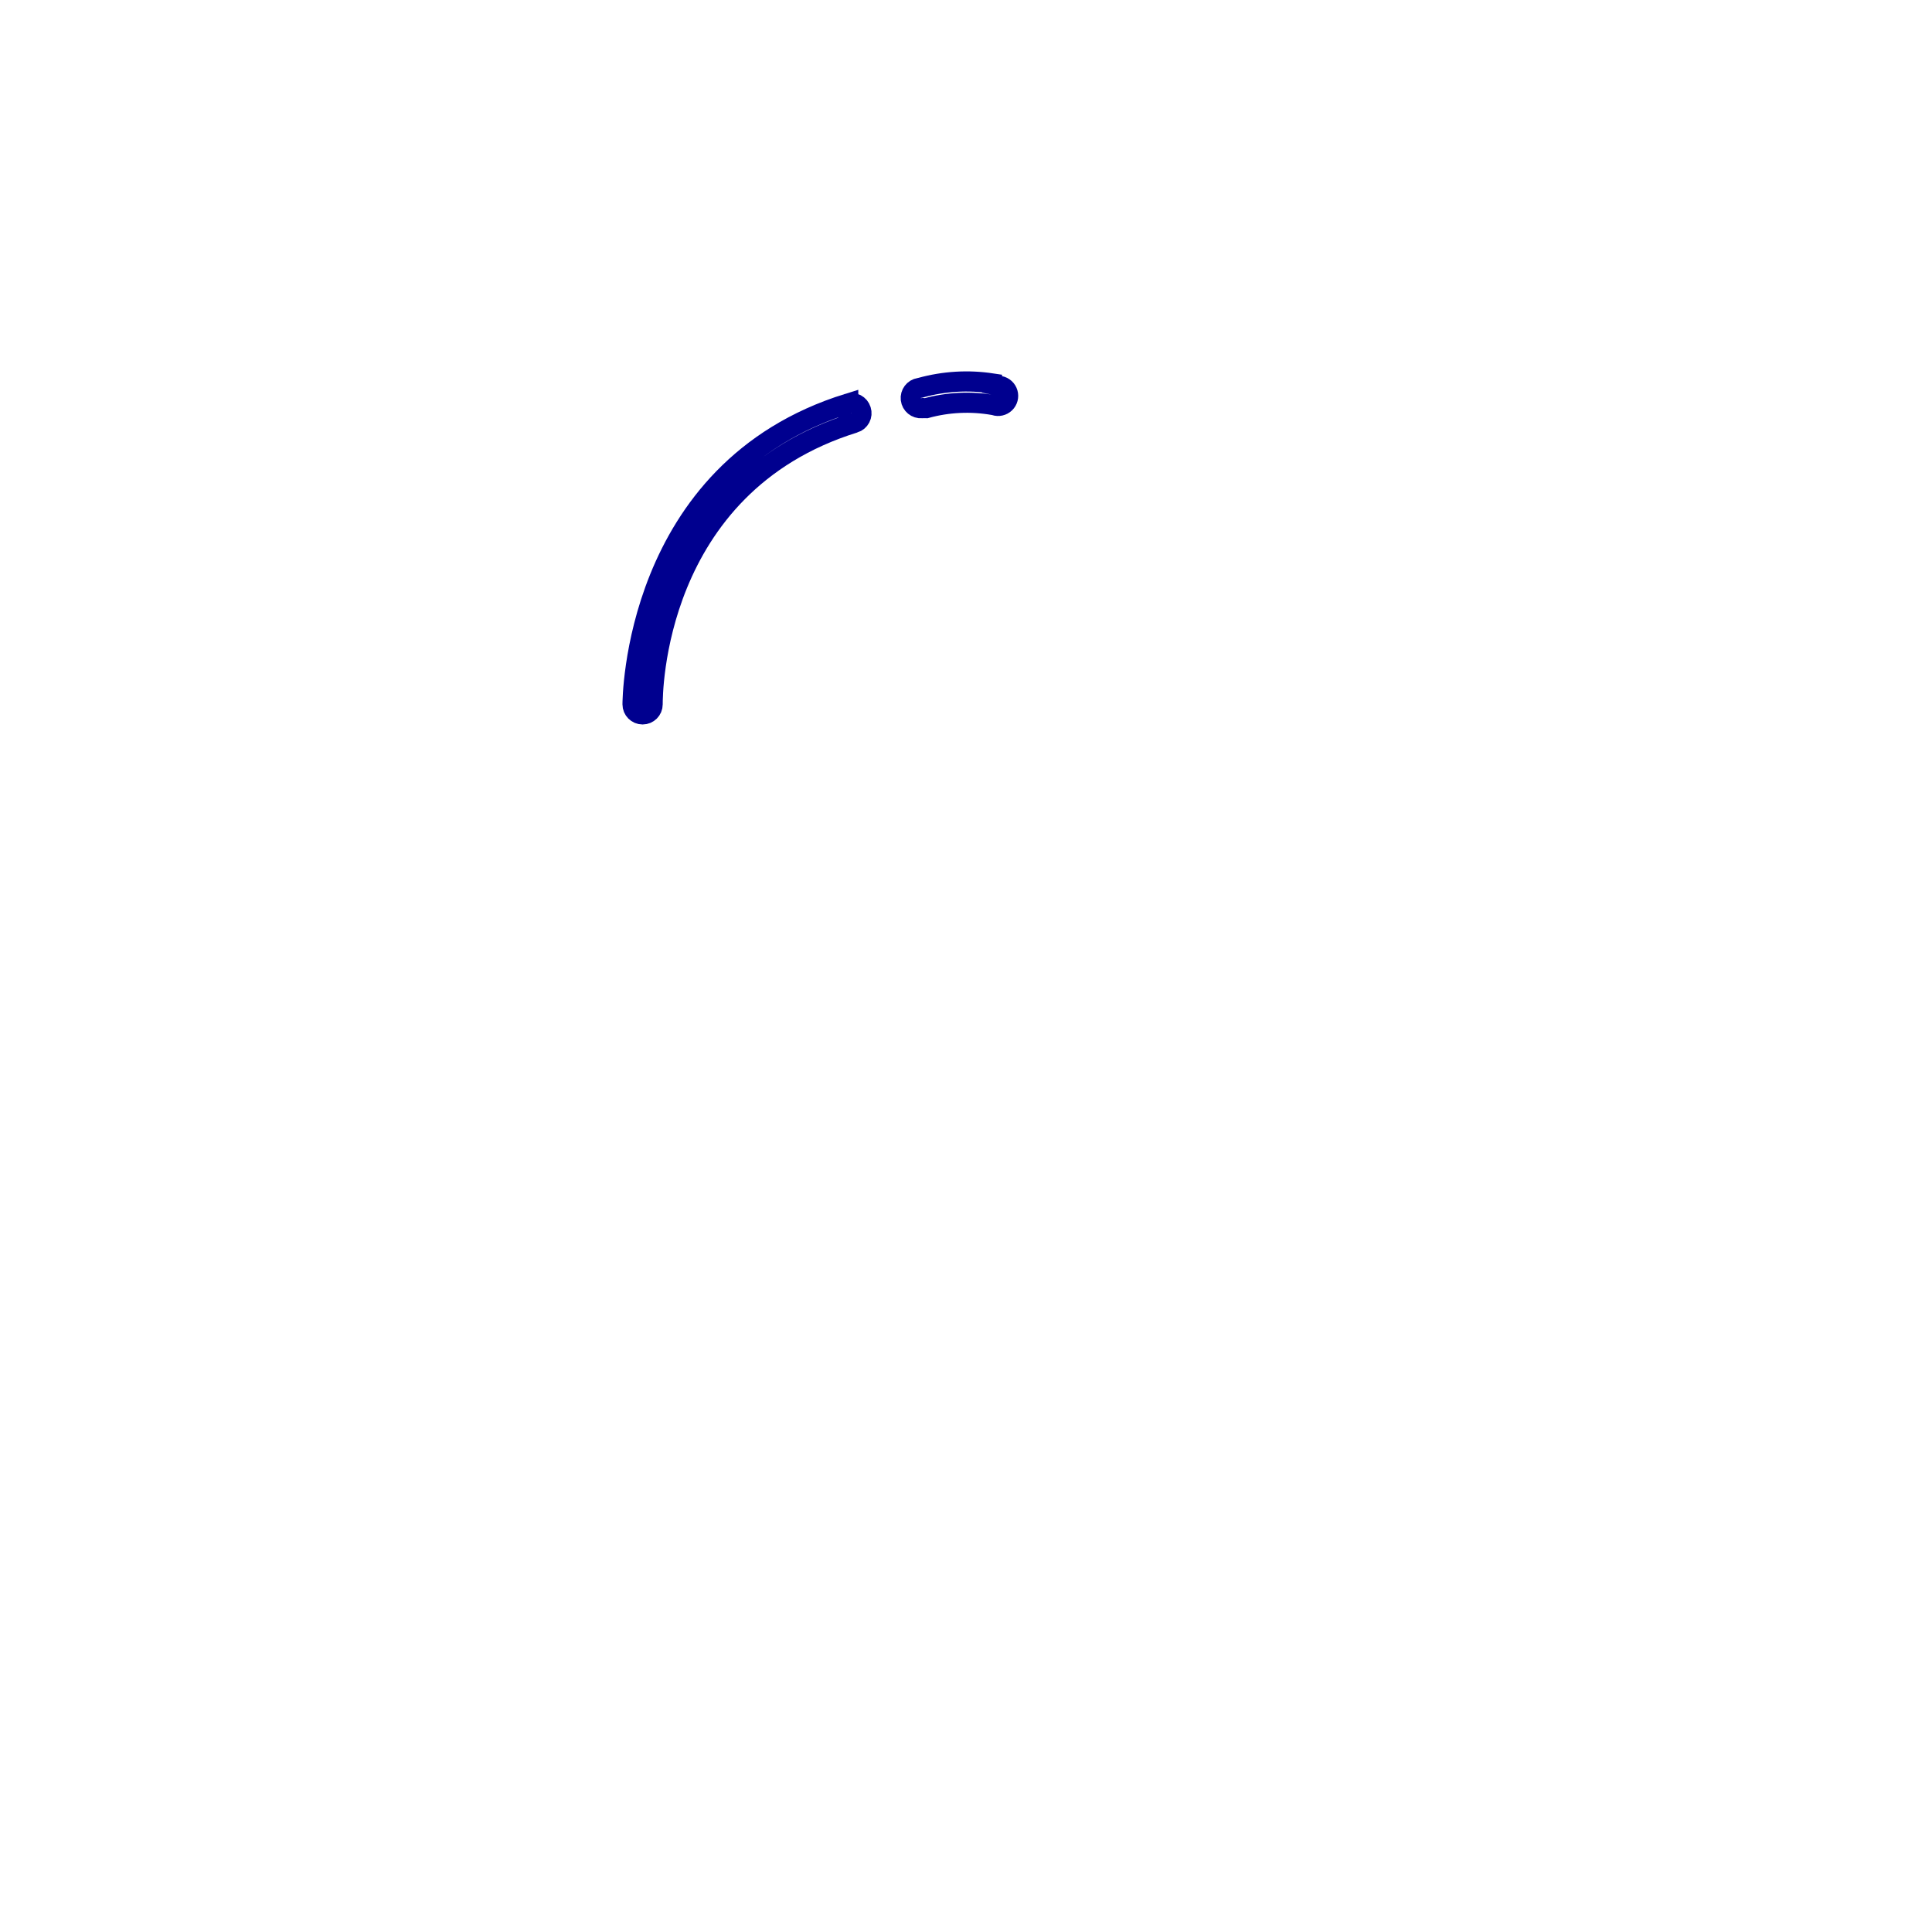
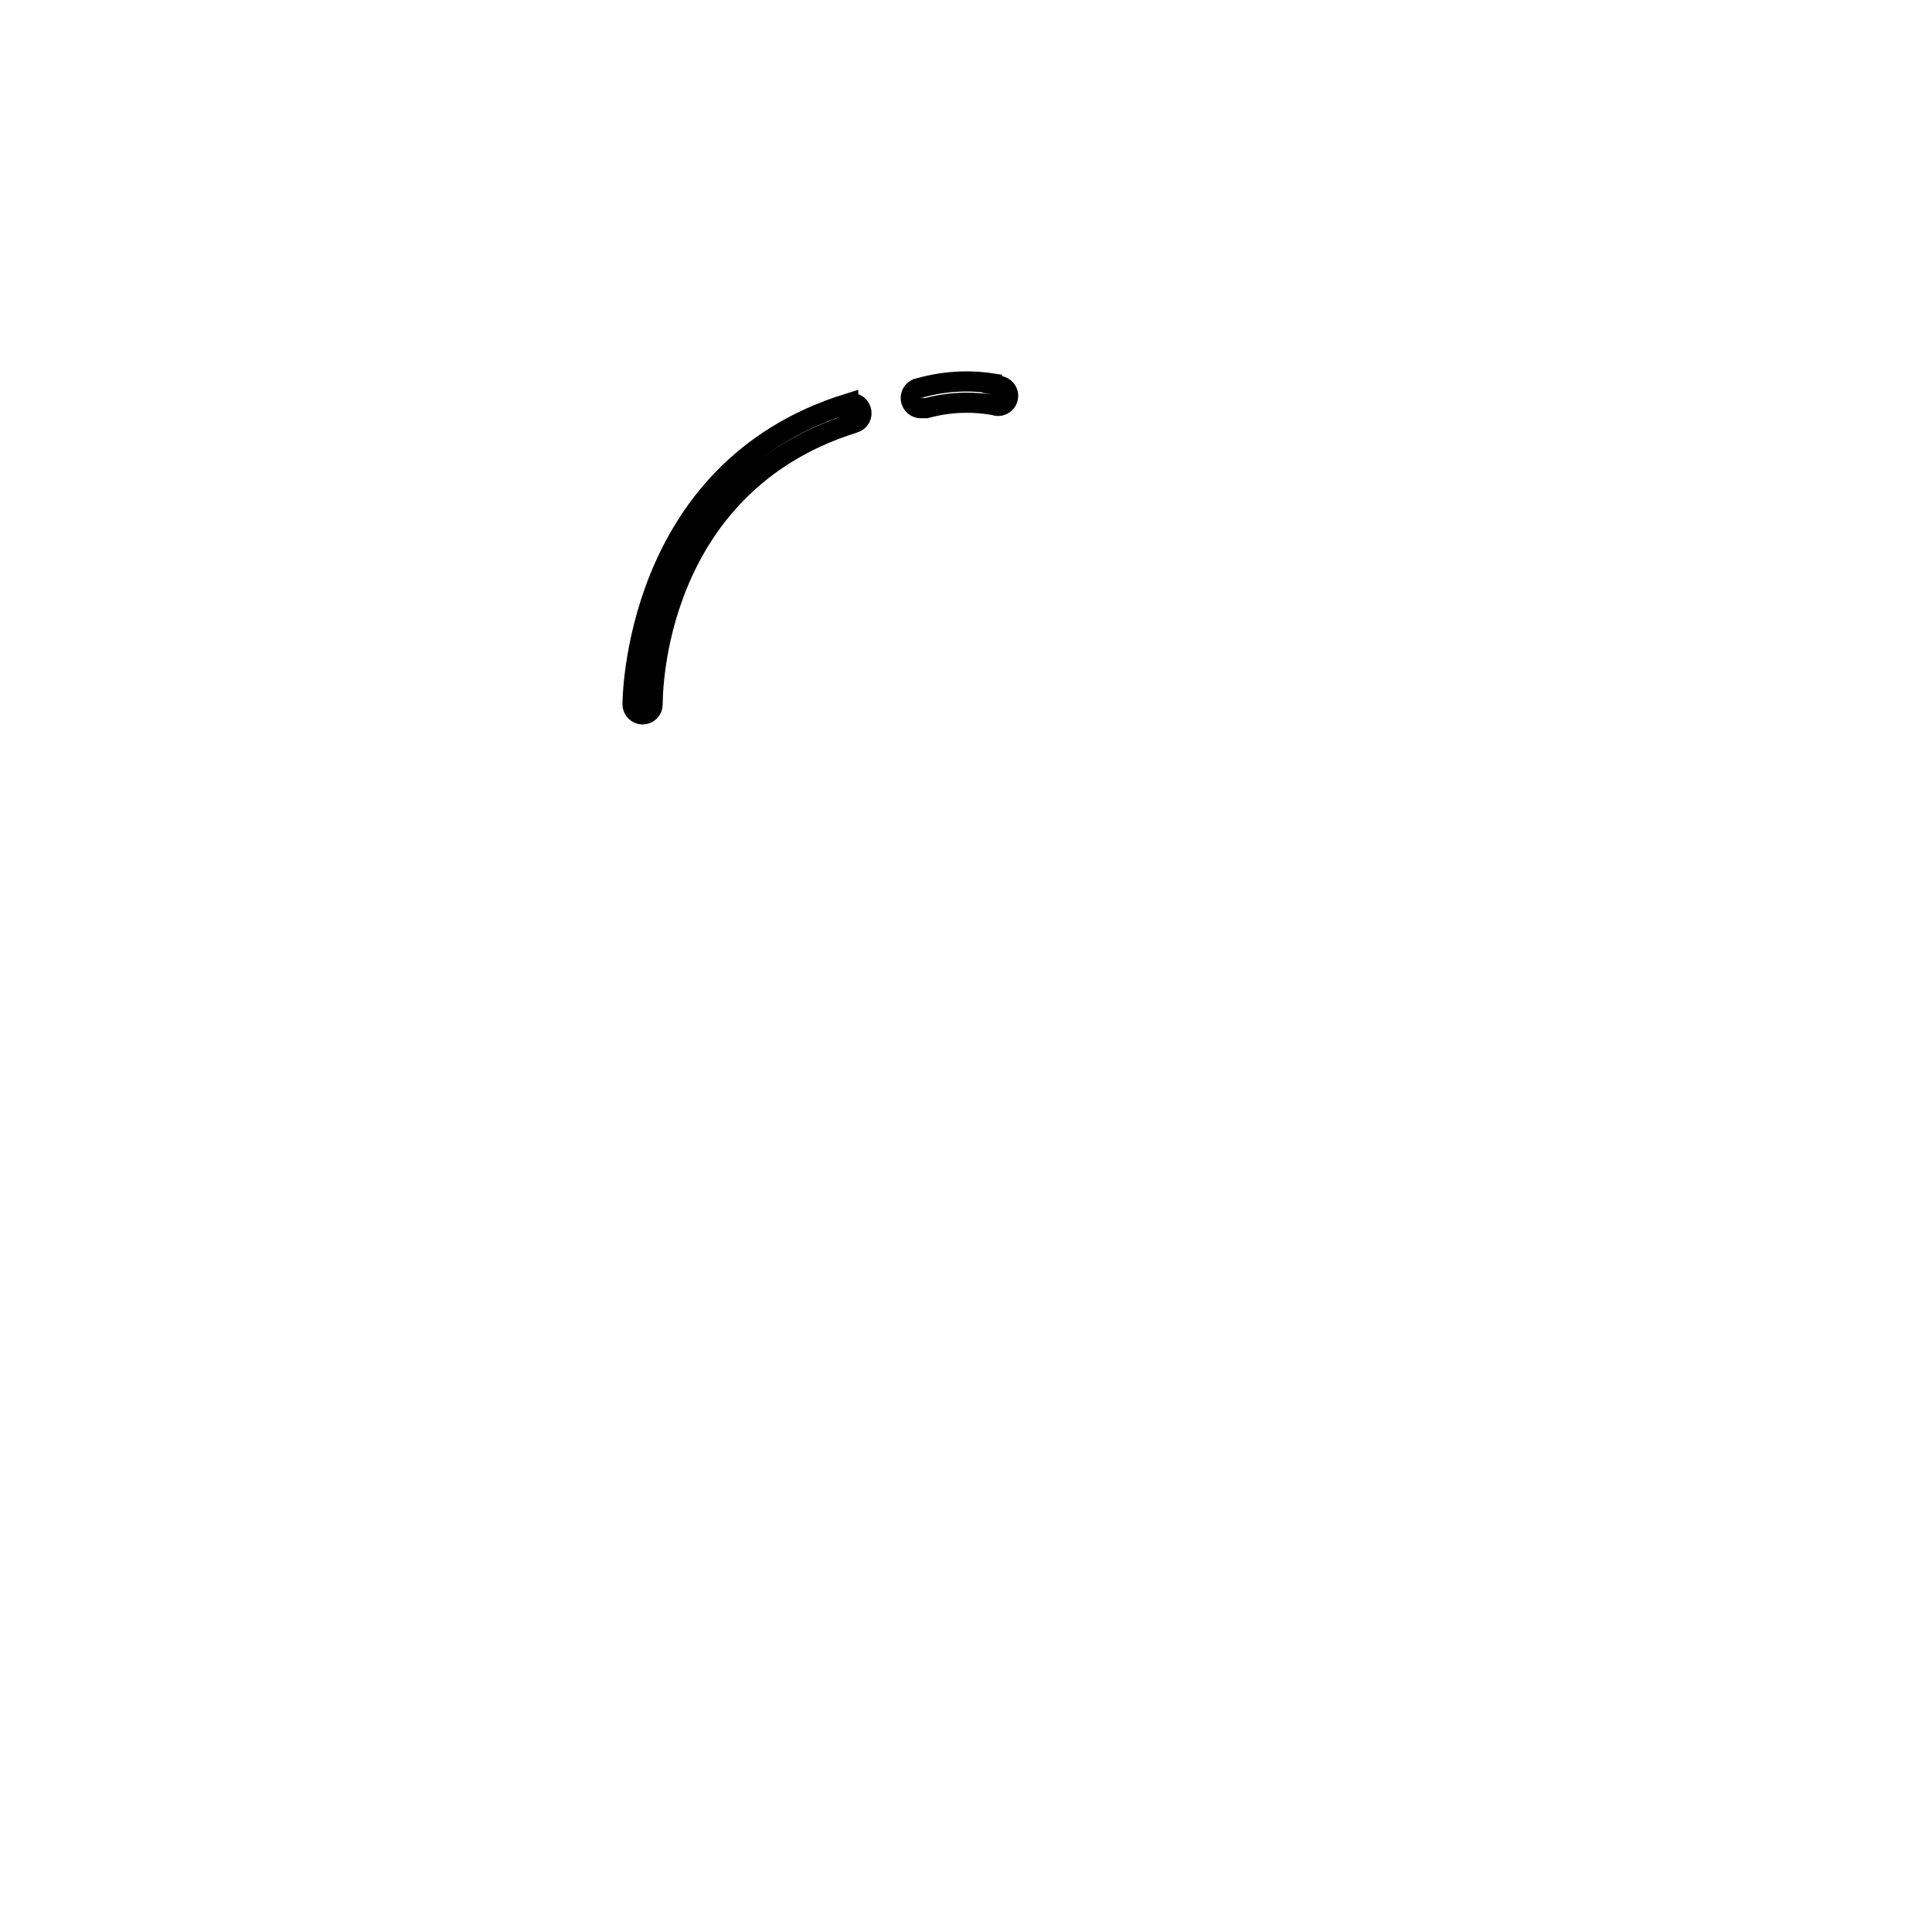
<svg xmlns="http://www.w3.org/2000/svg" width="96" height="96" viewBox="0 0 96 96" fill="none">
  <mask id="a">
    <path d="M24.84 22.43a1 1 0 00.59.19 1 1 0 00.59-1.8l-6.5-4.75a1.002 1.002 0 10-1.18 1.62l6.5 4.74zm-2.13 11.82a1 1 0 00-1-1h-7.38a1 1 0 100 2h7.38a1 1 0 001-1zm2.82 11.9l-7.18 5.05a1 1 0 00.58 1.8.92.92 0 00.57-.18l7.18-5a1 1 0 00.24-1.4 1 1 0 00-1.39-.27zM71 22.62a1 1 0 00.59-.19l6.5-4.74a1.002 1.002 0 10-1.18-1.62l-6.5 4.75a1 1 0 00.59 1.8zm11.1 10.63h-7.38a1 1 0 100 2h7.38a1 1 0 000-2zm-11.2 12.9a1 1 0 00-1.562.99 1 1 0 00.412.65l7.17 5a1 1 0 00.58.18 1 1 0 00.57-1.81l-7.17-5.01zM56.23 67.91H40.31a1 1 0 100 2h15.92a1 1 0 000-2zm0 4H40.31a1 1 0 100 2h15.92a1 1 0 000-2zm0 4H40.31a1 1 0 100 2h15.92a1 1 0 000-2zm-3 4h-9.92a1 1 0 100 2h9.92a1 1 0 000-2zM69.71 34.7a21.72 21.72 0 10-34.82 18c1.52 1.15 2.42 4.75 2.4 9.62a3 3 0 003 3.06h15.16a3.002 3.002 0 003-3.1c-.09-4.93.83-8.47 2.46-9.46 5.67-3.38 9.03-10.34 8.8-18.12zm-9.8 16.46c-3 1.8-3.5 7.09-3.43 11.21a1.05 1.05 0 01-.633.98c-.126.054-.26.08-.397.08H40.32a1 1 0 01-.73-.31 1 1 0 01-.3-.74c0-4-.53-9.2-3.2-11.23a19.59 19.59 0 01-7.81-15.72 19.84 19.84 0 0119.24-19.72H48a19.72 19.72 0 0119.71 19c.21 7.12-2.78 13.4-7.8 16.45z" />
  </mask>
-   <path d="M24.84 22.43a1 1 0 00.59.19 1 1 0 00.59-1.8l-6.5-4.75a1.002 1.002 0 10-1.18 1.62l6.5 4.74zm-2.13 11.82a1 1 0 00-1-1h-7.38a1 1 0 100 2h7.38a1 1 0 001-1zm2.82 11.9l-7.18 5.05a1 1 0 00.58 1.8.92.92 0 00.57-.18l7.18-5a1 1 0 00.24-1.4 1 1 0 00-1.39-.27zM71 22.62a1 1 0 00.59-.19l6.5-4.74a1.002 1.002 0 10-1.18-1.62l-6.5 4.75a1 1 0 00.59 1.8zm11.1 10.63h-7.38a1 1 0 100 2h7.38a1 1 0 000-2zm-11.2 12.9a1 1 0 00-1.562.99 1 1 0 00.412.65l7.17 5a1 1 0 00.58.18 1 1 0 00.57-1.81l-7.17-5.01zM56.23 67.91H40.31a1 1 0 100 2h15.92a1 1 0 000-2zm0 4H40.31a1 1 0 100 2h15.92a1 1 0 000-2zm0 4H40.31a1 1 0 100 2h15.92a1 1 0 000-2zm-3 4h-9.92a1 1 0 100 2h9.92a1 1 0 000-2zM69.71 34.7a21.72 21.72 0 10-34.82 18c1.52 1.15 2.42 4.75 2.4 9.62a3 3 0 003 3.06h15.16a3.002 3.002 0 003-3.1c-.09-4.93.83-8.47 2.46-9.46 5.67-3.38 9.03-10.34 8.8-18.12zm-9.8 16.46c-3 1.8-3.5 7.09-3.43 11.21a1.05 1.05 0 01-.633.98c-.126.054-.26.08-.397.08H40.32a1 1 0 01-.73-.31 1 1 0 01-.3-.74c0-4-.53-9.2-3.2-11.23a19.59 19.59 0 01-7.81-15.72 19.84 19.84 0 0119.24-19.72H48a19.72 19.72 0 0119.71 19c.21 7.12-2.78 13.4-7.8 16.45z" stroke="#00008F" stroke-width="2" mask="url(#a)" />
-   <path d="M42.148 20.048h0l.004-.002a.5.5 0 01.63.33h0l.002.006a.5.5 0 01-.33.63h-.002c-5.01 1.555-7.525 4.955-8.776 8.007-1.245 3.037-1.246 5.74-1.246 5.98a.5.5 0 01-1 0h0c0-.04 0-2.96 1.343-6.282 1.343-3.315 4.015-7.01 9.375-8.67zm3.532-.772l.037-.004.036-.01a8.499 8.499 0 013.537-.212v.05l.402.08a.5.5 0 11-.255.965l-.034-.011-.036-.006a7.64 7.64 0 00-3.358.158.44.44 0 01-.089-.003l-.06-.007-.06.008a.508.508 0 01-.12-1.008z" stroke="#00008F" />
+   <path d="M24.84 22.43a1 1 0 00.59.19 1 1 0 00.59-1.8l-6.5-4.75a1.002 1.002 0 10-1.18 1.62l6.5 4.74zm-2.13 11.82a1 1 0 00-1-1h-7.38a1 1 0 100 2h7.38a1 1 0 001-1zm2.82 11.9l-7.18 5.05a1 1 0 00.58 1.8.92.92 0 00.57-.18l7.18-5a1 1 0 00.24-1.4 1 1 0 00-1.39-.27zM71 22.62a1 1 0 00.59-.19l6.5-4.74a1.002 1.002 0 10-1.18-1.62l-6.5 4.75a1 1 0 00.59 1.8zm11.1 10.63h-7.38a1 1 0 100 2h7.38a1 1 0 000-2zm-11.2 12.9a1 1 0 00-1.562.99 1 1 0 00.412.65l7.17 5a1 1 0 00.58.18 1 1 0 00.57-1.81l-7.17-5.01zM56.23 67.91H40.31a1 1 0 100 2h15.92a1 1 0 000-2zm0 4H40.31a1 1 0 100 2h15.92a1 1 0 000-2zm0 4H40.31a1 1 0 100 2h15.92a1 1 0 000-2zm-3 4h-9.92a1 1 0 100 2h9.92a1 1 0 000-2zM69.71 34.7a21.72 21.72 0 10-34.82 18c1.52 1.15 2.42 4.75 2.4 9.62a3 3 0 003 3.06h15.16a3.002 3.002 0 003-3.1c-.09-4.93.83-8.47 2.46-9.46 5.67-3.38 9.03-10.34 8.8-18.12zm-9.8 16.46c-3 1.8-3.5 7.09-3.43 11.21a1.05 1.05 0 01-.633.98c-.126.054-.26.08-.397.08H40.32a1 1 0 01-.73-.31 1 1 0 01-.3-.74c0-4-.53-9.2-3.2-11.23a19.59 19.59 0 01-7.81-15.72 19.84 19.84 0 0119.24-19.72H48a19.72 19.72 0 0119.71 19c.21 7.12-2.78 13.4-7.8 16.45z" stroke="currentColor" stroke-width="2" mask="url(#a)" />
+   <path d="M42.148 20.048h0l.004-.002a.5.5 0 01.63.33h0l.002.006a.5.5 0 01-.33.63h-.002c-5.01 1.555-7.525 4.955-8.776 8.007-1.245 3.037-1.246 5.74-1.246 5.98a.5.5 0 01-1 0h0c0-.04 0-2.96 1.343-6.282 1.343-3.315 4.015-7.01 9.375-8.67zm3.532-.772l.037-.004.036-.01a8.499 8.499 0 013.537-.212v.05l.402.08a.5.5 0 11-.255.965l-.034-.011-.036-.006a7.64 7.64 0 00-3.358.158.44.44 0 01-.089-.003l-.06-.007-.06.008a.508.508 0 01-.12-1.008z" stroke="currentColor" />
</svg>
